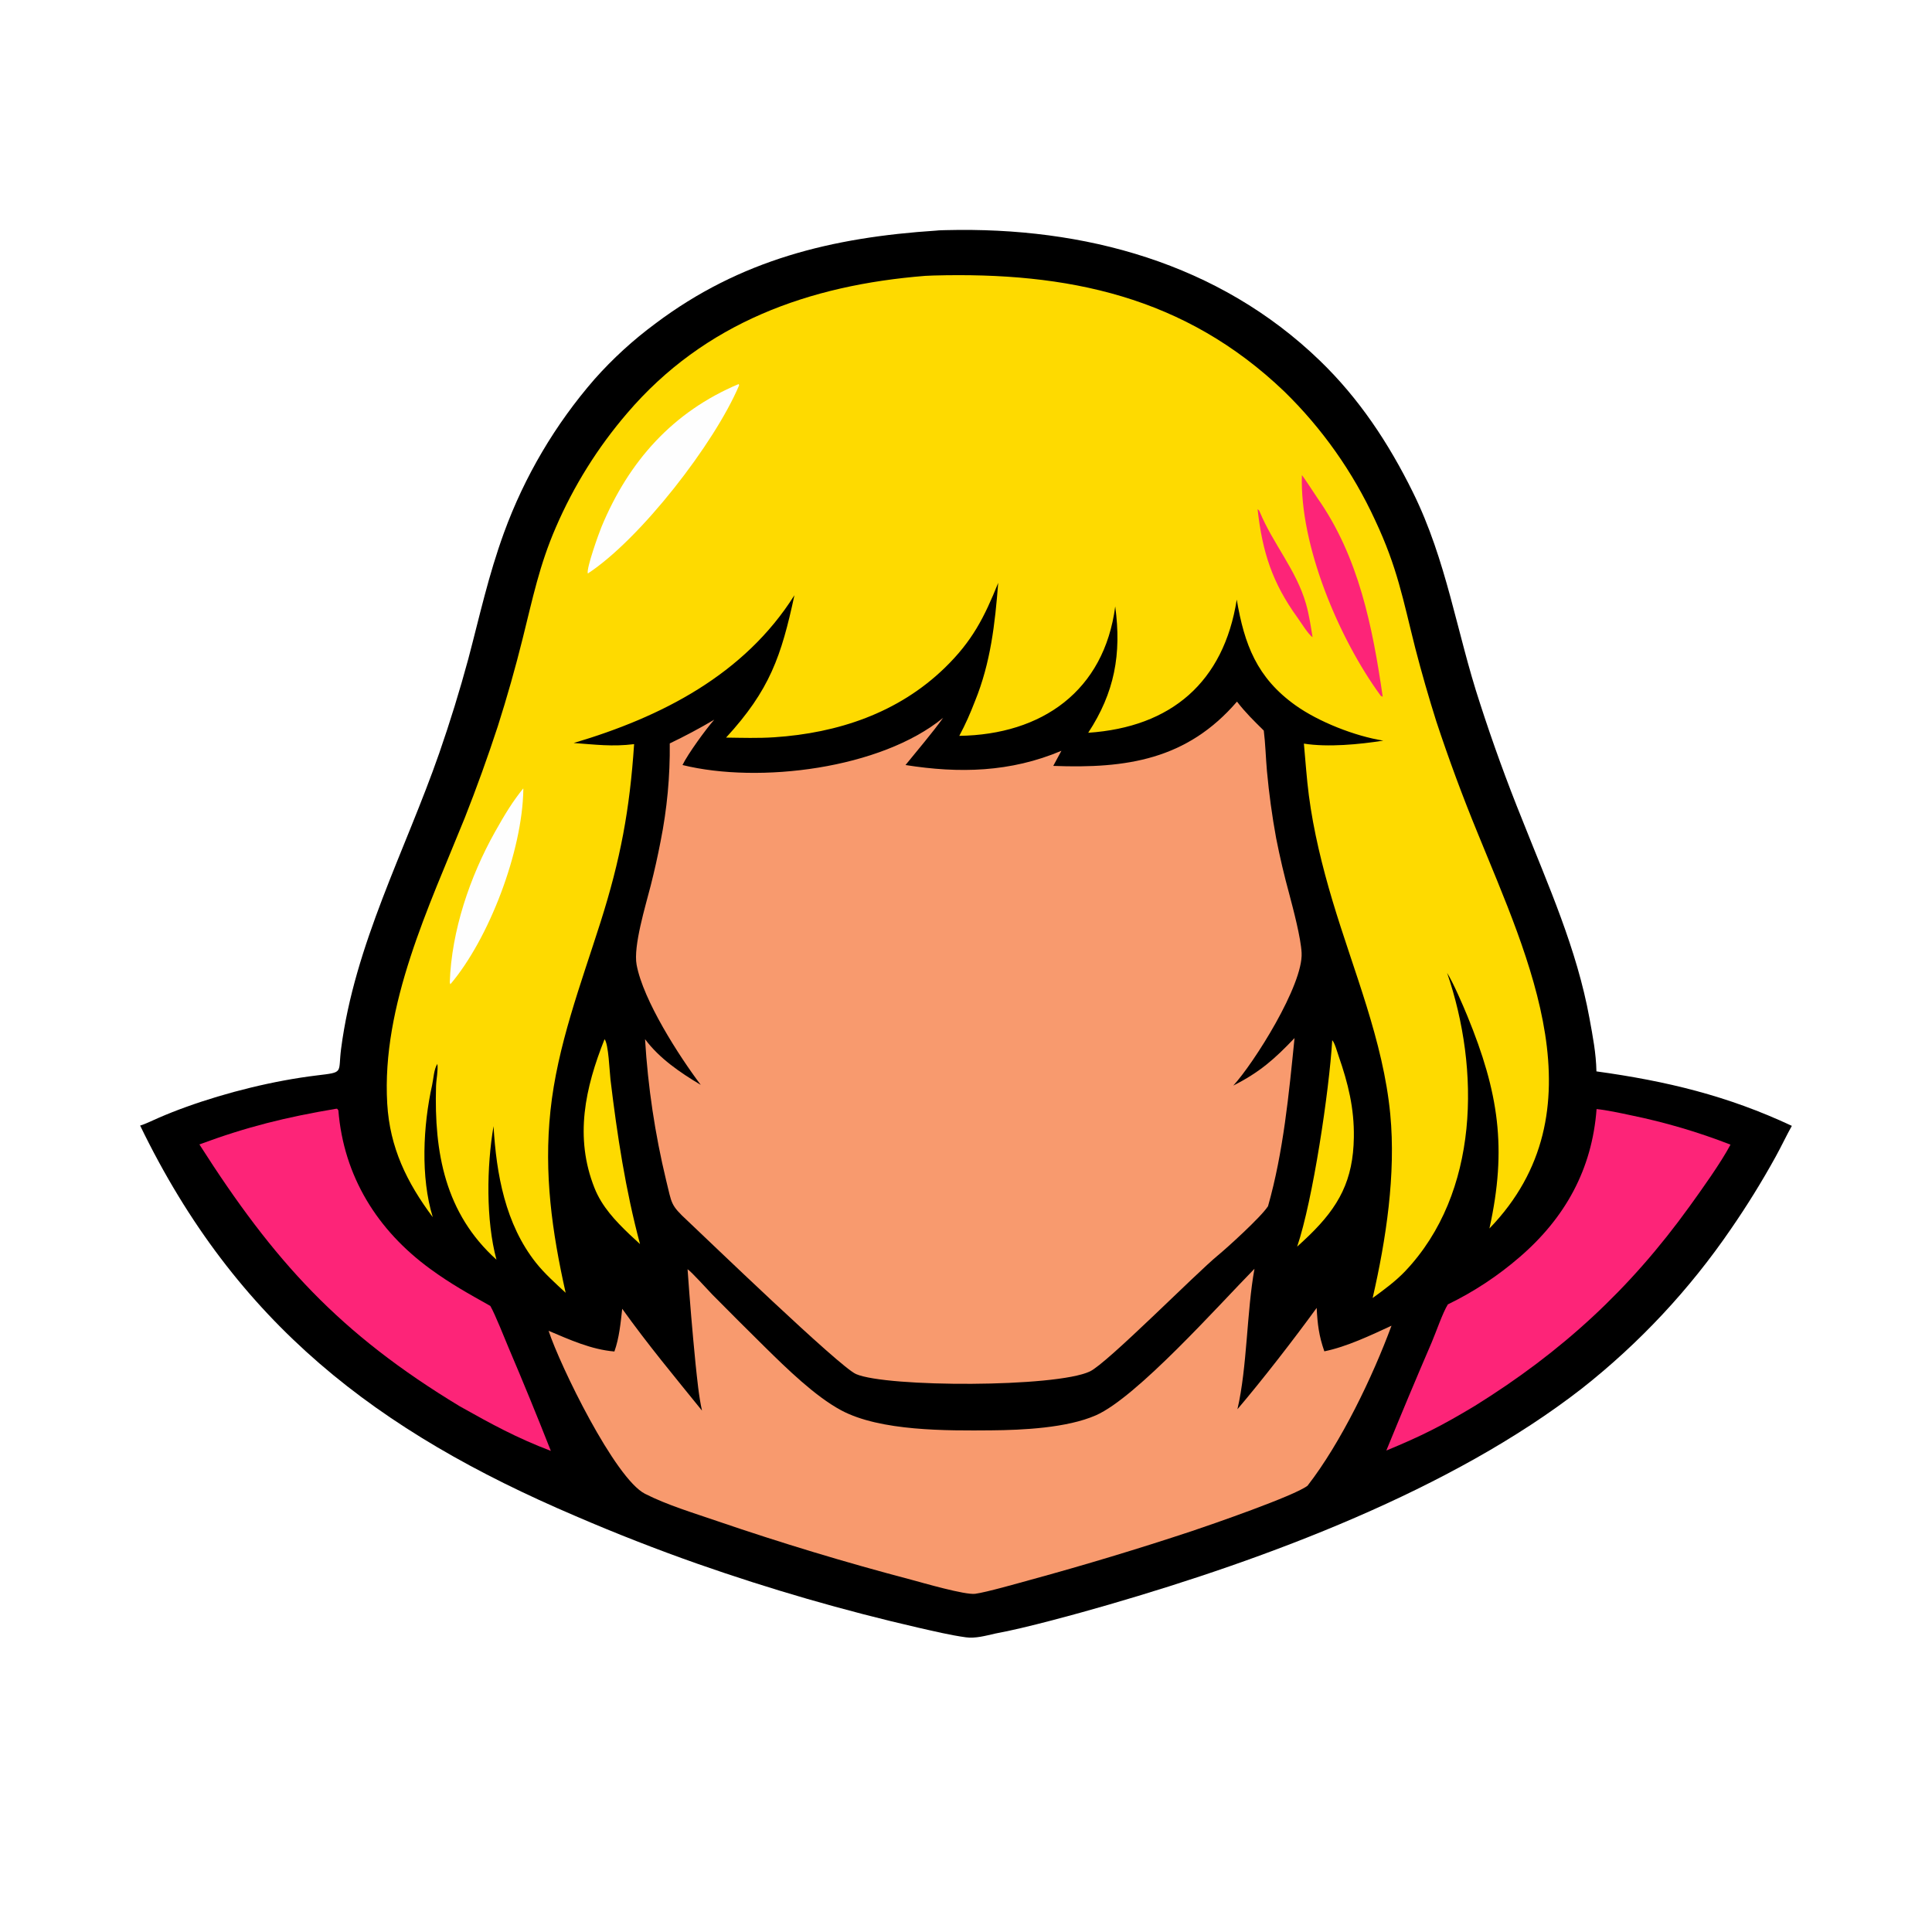
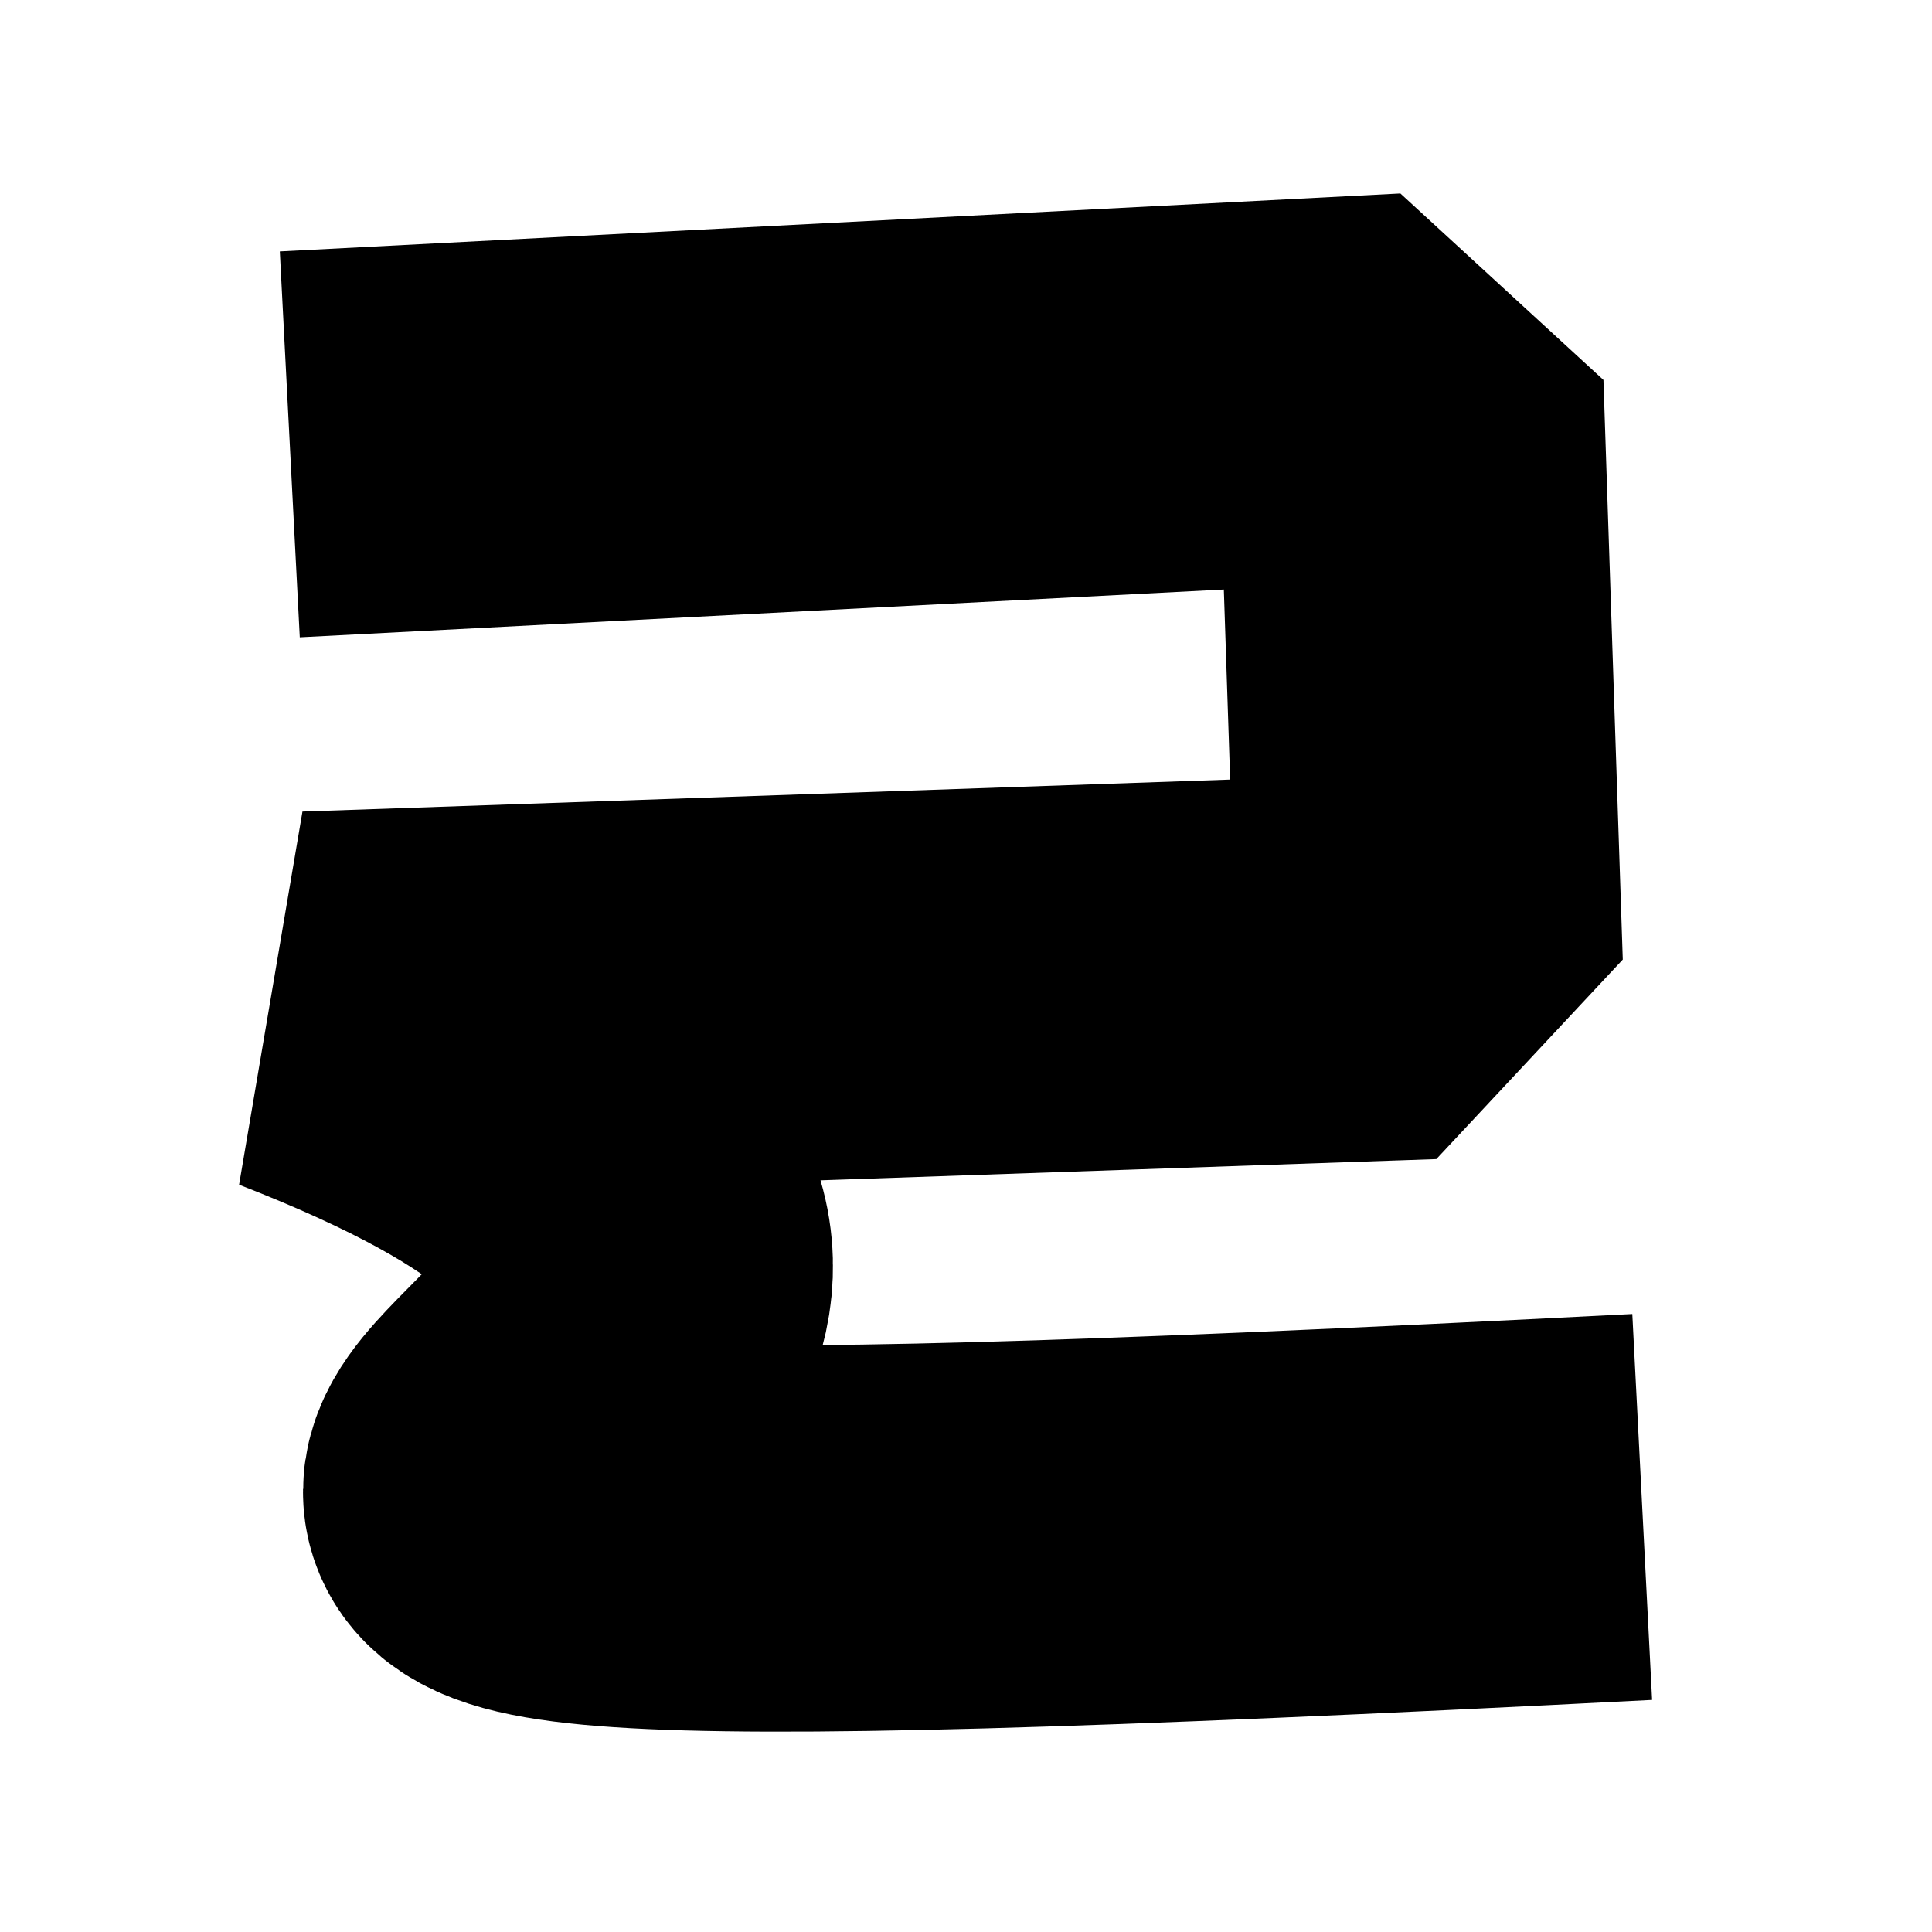
- <svg xmlns="http://www.w3.org/2000/svg" version="1.1" style="display: block" viewBox="0 0 2048 2048" width="1024" height="1024" preserveAspectRatio="none">
-   <path transform="translate(0,0)" fill="rgb(0,0,0)" d="M 992.7 244.433 C 994.432 244.114 1000.92 243.996 1002.93 243.945 C 1149.27 240.276 1291.9 278.738 1399.19 382.368 C 1440.96 422.714 1472.09 469.901 1497.68 521.717 C 1533.78 594.832 1543.88 669.793 1568.92 745.776 C 1582.37 787.411 1597.3 828.548 1613.71 869.108 C 1641.19 938.6 1671.48 1005.57 1684.97 1079.74 C 1688.45 1098.85 1691.86 1116.2 1692.29 1135.71 C 1766.74 1146.01 1831.34 1161.53 1899.43 1193.45 C 1893.6 1203.86 1888.16 1215.51 1882.17 1226.32 C 1867.65 1252.65 1851.82 1278.22 1834.74 1302.96 C 1791 1366.93 1737.78 1423.87 1676.9 1471.82 C 1538.69 1579.38 1342.85 1652.43 1174.97 1701.11 C 1143 1710.38 1086.89 1725.87 1054.83 1731.68 C 1044.95 1733.93 1033.93 1737.01 1023.94 1735.63 C 1007.23 1733.33 990.267 1729.19 973.823 1725.5 C 894.458 1707.25 816.172 1684.6 739.325 1657.65 C 695.671 1642.28 652.559 1625.42 610.068 1607.08 C 399.751 1517.37 250.304 1403.29 148.548 1193.16 C 153.741 1191.7 162.548 1187.35 168.066 1184.98 C 177.64 1180.82 187.348 1176.98 197.173 1173.46 C 240.167 1157.94 290.329 1145.5 335.907 1139.99 C 365.193 1136.45 358.176 1137.83 361.583 1111.69 C 376.019 1000.91 429.405 902.295 465.592 798.423 C 477.014 765.518 487.286 732.224 496.387 698.603 C 508.648 652.267 517.638 610.364 534.224 564.742 C 556.017 505 588.602 449.771 630.354 401.805 C 649.68 380.06 671.213 360.382 694.606 343.088 C 784.789 275.186 882.025 251.659 992.7 244.433 z" />
-   <path transform="translate(0,0)" fill="rgb(254,218,0)" d="M 980.862 292.419 C 983.78 292.258 986.701 292.135 989.622 292.051 C 1131.72 288.124 1255.89 313.989 1361.49 415.079 C 1401.55 454.182 1434.1 500.29 1457.55 551.121 C 1481.42 601.922 1486.93 634.379 1500.28 687.203 C 1507.02 713.217 1514.45 739.05 1522.54 764.675 C 1535.72 804.562 1550.3 843.97 1566.26 882.825 C 1620.55 1016.45 1698.75 1178.07 1578.85 1302.24 C 1597.7 1216.94 1588.61 1157.95 1555.51 1077.09 C 1550.49 1064.84 1540.58 1041.9 1533.99 1031.28 C 1569.01 1133.43 1568.4 1264.4 1489.47 1347.6 C 1479.61 1357.99 1466.69 1367.53 1455.07 1375.94 C 1469.3 1313.9 1479.84 1244.63 1473.73 1181.01 C 1466.24 1103.1 1434.74 1029.21 1412.52 954.903 C 1401.67 918.612 1392.33 880.674 1387.44 843.118 C 1385.08 825.035 1383.87 806.481 1382.18 788.261 C 1407.54 792.304 1440.97 789.118 1466.36 785.102 C 1436.34 780.32 1397.88 765.239 1373.24 747.646 C 1332.3 718.406 1319.06 683.096 1311.01 635.619 C 1297.13 723.152 1241.56 770.803 1153.55 776.768 C 1181.46 734.156 1189.02 693.455 1182.19 642.811 C 1170.46 732.44 1104.54 778.748 1016.89 780.035 C 1023.9 766.839 1028.19 756.973 1033.53 743.246 C 1050.16 702.394 1054.74 661.161 1058.14 617.852 C 1043.4 654.448 1030.7 679.578 1001.5 707.925 C 952.175 755.805 888.023 777.098 820.705 781.54 C 803.957 782.645 786.434 782.132 769.681 781.883 C 815.941 731.489 828.189 695.78 842.127 630.974 C 788.987 715.248 700.969 760.118 608.129 787.614 C 630.767 789.236 648.952 791.706 672.184 788.82 C 667.525 858.449 657.763 910.919 636.463 977.927 C 615.677 1043.32 590.743 1108.86 583.51 1177.35 C 576.461 1244.11 585.104 1305.52 599.61 1370.39 C 588.948 1360.52 577.055 1349.84 568.089 1338.52 C 535.626 1297.53 526.138 1244.59 523.181 1193.79 C 515.863 1236.51 514.992 1293.45 526.264 1335.3 C 471.786 1286.22 460.164 1221.82 462.221 1151.49 C 462.446 1143.81 464.521 1135.26 463.654 1127.75 C 459.91 1133.3 459.533 1143.66 458.073 1150.19 C 448.461 1193.16 445.726 1247.98 458.756 1290.25 C 431.151 1253.34 413.214 1216.47 410.48 1169.95 C 404.338 1065.46 454.866 960.806 492.666 866.994 C 505.331 834.909 517.034 802.452 527.759 769.668 C 537.549 738.907 546.344 707.839 554.133 676.512 C 564.721 634.226 571.712 599.323 589.214 558.993 C 608.143 515.093 633.616 474.315 664.764 438.048 C 746.838 341.896 857.912 302.235 980.862 292.419 z" />
-   <path transform="translate(0,0)" fill="rgb(254,254,254)" d="M 782.994 407.11 L 783.499 408.467 C 757.466 470.01 678.923 571.336 623.128 607.936 C 621.218 603.068 634.844 565.174 637.53 558.697 C 666.506 488.821 713.324 436.451 782.994 407.11 z" />
-   <path transform="translate(0,0)" fill="rgb(253,36,120)" d="M 1380.06 503.717 C 1381.93 505.508 1394.13 524.541 1396.56 528 C 1440.25 590.102 1454.96 664.262 1465.73 738.523 C 1465.02 738.251 1463.87 737.876 1463.44 737.29 C 1419.14 676.731 1377.71 578.093 1380.06 503.717 z" />
-   <path transform="translate(0,0)" fill="rgb(254,254,254)" d="M 554.655 835.766 C 554.691 836.109 554.726 836.452 554.762 836.794 C 553.802 902.394 518.275 995.237 477.397 1043.38 C 477.29 1043.02 476.767 1041.58 476.778 1041.27 C 478.648 986.547 498.127 929.319 524.585 882.062 C 535.553 862.472 543.58 849.474 554.655 835.766 z" />
-   <path transform="translate(0,0)" fill="rgb(253,36,120)" d="M 1333.08 539.75 C 1334.45 540.768 1334.73 540.965 1335.4 542.58 C 1349.32 576.348 1374.2 604.331 1384.4 640.075 C 1387.82 652.083 1389.32 663.127 1391.38 675.411 C 1387.09 672.934 1379.04 659.766 1375.63 655.063 C 1348.46 617.591 1338.16 584.946 1333.08 539.75 z" />
-   <path transform="translate(0,0)" fill="rgb(248,154,110)" d="M 1311.25 743.737 C 1320.71 755.924 1328.69 763.566 1339.66 774.429 C 1341.37 787.978 1341.79 803.52 1343.02 817.391 C 1345.2 841.222 1348.45 864.942 1352.76 888.48 C 1356.68 908.38 1361.32 928.131 1366.67 947.695 C 1371.05 964.243 1378.91 993.992 1379.76 1009.97 C 1381.59 1044.13 1328.96 1127.3 1307.34 1150.75 C 1335.25 1136.65 1351.13 1122.63 1372.27 1100.38 C 1366.31 1159.41 1360.43 1221.44 1344.16 1278.6 C 1336.66 1290.31 1299.91 1323.46 1291.3 1330.51 C 1267.82 1349.69 1173.95 1444.92 1155.35 1453.77 C 1119.26 1470.94 939.847 1470.69 907.39 1456.56 C 889.733 1448.87 748.088 1312.15 729.001 1294.25 C 710.324 1276.98 712.388 1276.21 706.173 1251.38 C 694.306 1202.2 686.811 1152.06 683.775 1101.56 C 698.991 1122.04 721.19 1137.11 742.808 1150 C 719.775 1119.44 681.816 1060.39 674.831 1022.69 C 671.154 1002.85 684.425 959.897 689.788 938.697 C 693.739 923.177 697.23 907.544 700.256 891.817 C 707.094 857.663 710.35 822.89 709.97 788.06 C 726.048 780.359 741.783 771.962 757.131 762.893 C 748.435 772.732 729.177 799.165 723.474 810.961 C 804.775 831.027 933.82 814.973 999.771 760.914 C 987.992 777.303 972.752 795.043 959.873 810.962 C 1016.74 819.98 1071.19 818.713 1125.13 795.871 L 1116.5 811.881 C 1194.08 814.862 1258.2 805.371 1311.25 743.737 z" />
-   <path transform="translate(0,0)" fill="rgb(248,154,110)" d="M 728.851 1345.42 C 732.992 1348.11 750.519 1367.58 755.208 1372.39 C 773.735 1391.13 792.379 1409.74 811.139 1428.24 C 833.667 1450.42 863.963 1480.1 891.637 1494.96 C 933.202 1517.28 1004.02 1516.61 1050.8 1516.22 C 1084.12 1515.93 1130.99 1513.72 1161.61 1500.32 C 1204.95 1481.35 1292.25 1383.13 1329.8 1344.95 C 1321.52 1390.33 1322.19 1448.8 1311.73 1493.86 C 1338.36 1462.54 1371.59 1419.66 1395.72 1386.42 C 1396.63 1403.93 1398.12 1416.04 1403.86 1432.46 C 1427.47 1427.69 1453.16 1415.43 1475.05 1405.3 C 1455.01 1459.53 1421.66 1529.03 1386.06 1574.91 C 1372.49 1585.58 1283.18 1616.43 1263.41 1623.03 C 1206.88 1641.76 1149.86 1658.98 1092.42 1674.67 C 1079.63 1678.18 1045.48 1687.94 1033.74 1689.49 C 1023.04 1690.9 978.481 1677.94 965.57 1674.46 C 896.478 1656.28 828.065 1635.6 760.466 1612.48 C 735.28 1603.81 707.454 1595.52 683.766 1583.5 C 651.877 1567.32 593.503 1447.3 581.531 1410.69 C 604.13 1420.24 626.694 1430.56 651.283 1432.64 C 656.428 1418.23 657.886 1402.51 659.57 1387.37 C 687.011 1425.64 714.689 1458.89 744.145 1495.29 C 740.696 1479.92 738.987 1461.27 737.288 1445.4 C 734.005 1412.11 731.192 1378.78 728.851 1345.42 z" />
-   <path transform="translate(0,0)" fill="rgb(253,36,120)" d="M 356.412 1175.3 L 357.391 1175.32 C 357.82 1175.88 358.249 1176.43 358.677 1176.99 C 364.315 1247.02 399.957 1304.19 456.168 1345.18 C 478.121 1361.19 496.342 1371.17 519.759 1384.34 C 524.85 1393.11 534.848 1418.59 539.28 1429.04 C 554.662 1465.15 569.546 1501.48 583.927 1538.01 C 547.601 1524.2 521.047 1509.62 487.5 1490.8 C 360.081 1413.78 290.322 1337.04 211.372 1213.14 C 261.887 1194.43 302.966 1184.3 356.412 1175.3 z" />
-   <path transform="translate(0,0)" fill="rgb(253,36,120)" d="M 1692.43 1175.66 C 1702.89 1176.66 1718.52 1180.04 1728.99 1182.28 C 1764.95 1189.64 1800.22 1200.04 1834.42 1213.37 C 1823.92 1233.06 1804.12 1260.62 1790.98 1278.86 C 1727.54 1366.92 1655.68 1432.92 1563.54 1490.2 C 1528.78 1511.13 1507.08 1522.15 1469.57 1537.63 C 1485.23 1499.26 1501.26 1461.04 1517.65 1422.98 C 1522.17 1412.41 1529.43 1391.2 1534.81 1382.7 C 1562.31 1369.36 1587.94 1352.46 1611.03 1332.44 C 1659.15 1290.93 1687.69 1239.5 1692.43 1175.66 z" />
-   <path transform="translate(0,0)" fill="rgb(254,218,0)" d="M 640.834 1101.61 C 645.083 1106.35 646.151 1136.19 647.146 1144.46 C 654.208 1203.17 663.131 1261.63 678.457 1318.8 L 667.318 1308.48 C 652.29 1294.14 638.035 1279.01 630.235 1259.43 C 608.673 1205.3 620.384 1153.03 640.834 1101.61 z" />
-   <path transform="translate(0,0)" fill="rgb(254,218,0)" d="M 1412.21 1102.67 C 1414.78 1105.09 1417.72 1115.8 1419.03 1119.56 C 1429.1 1148.44 1435.6 1174.83 1435.14 1205.69 C 1434.46 1250.94 1419.47 1278.91 1387.65 1309.72 C 1383.59 1313.72 1379.25 1317.61 1375.04 1321.48 C 1391.72 1272.24 1409.02 1156.26 1412.21 1102.67 z" />
+ <svg xmlns="http://www.w3.org/2000/svg" viewBox="0 0 100 100" width="512" height="512">
+   <path style="fill: none; stroke: #000; stroke-linejoin: bevel; stroke-width: 20px;" d="M 15 23 L 73 20 L 74 50 L 16 52 C 70 73 -32 84 85 78" />
</svg>
